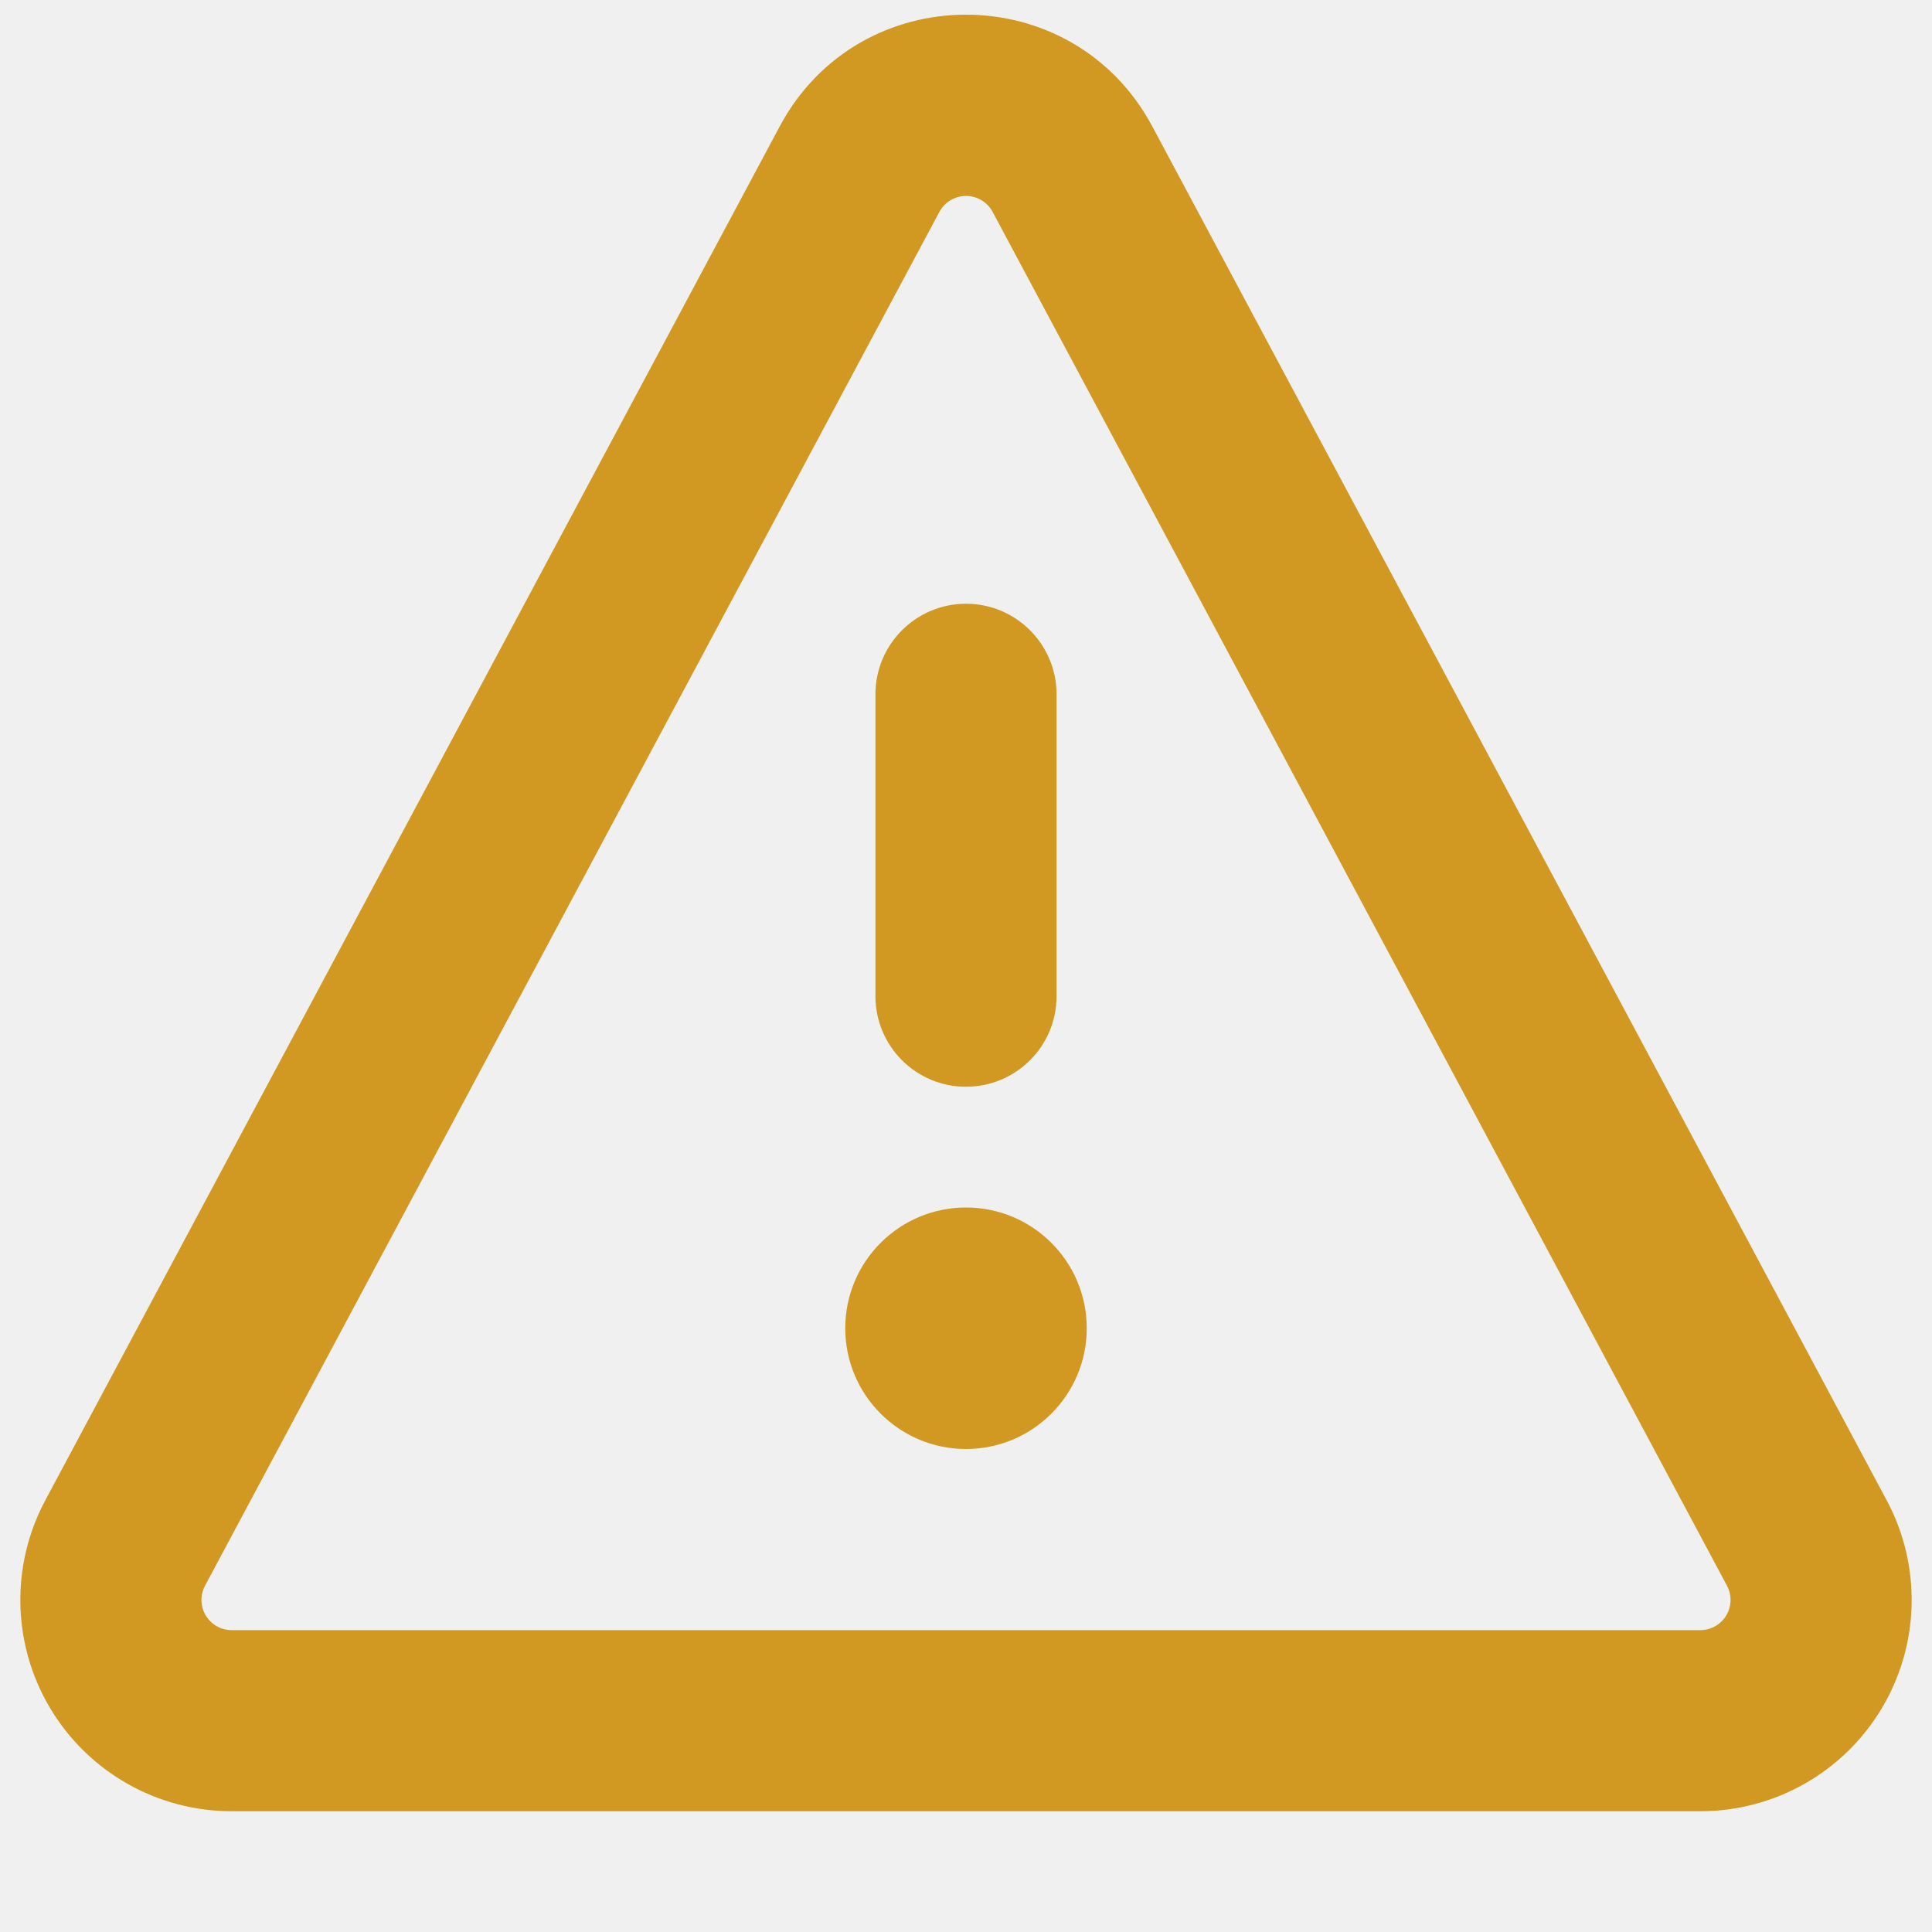
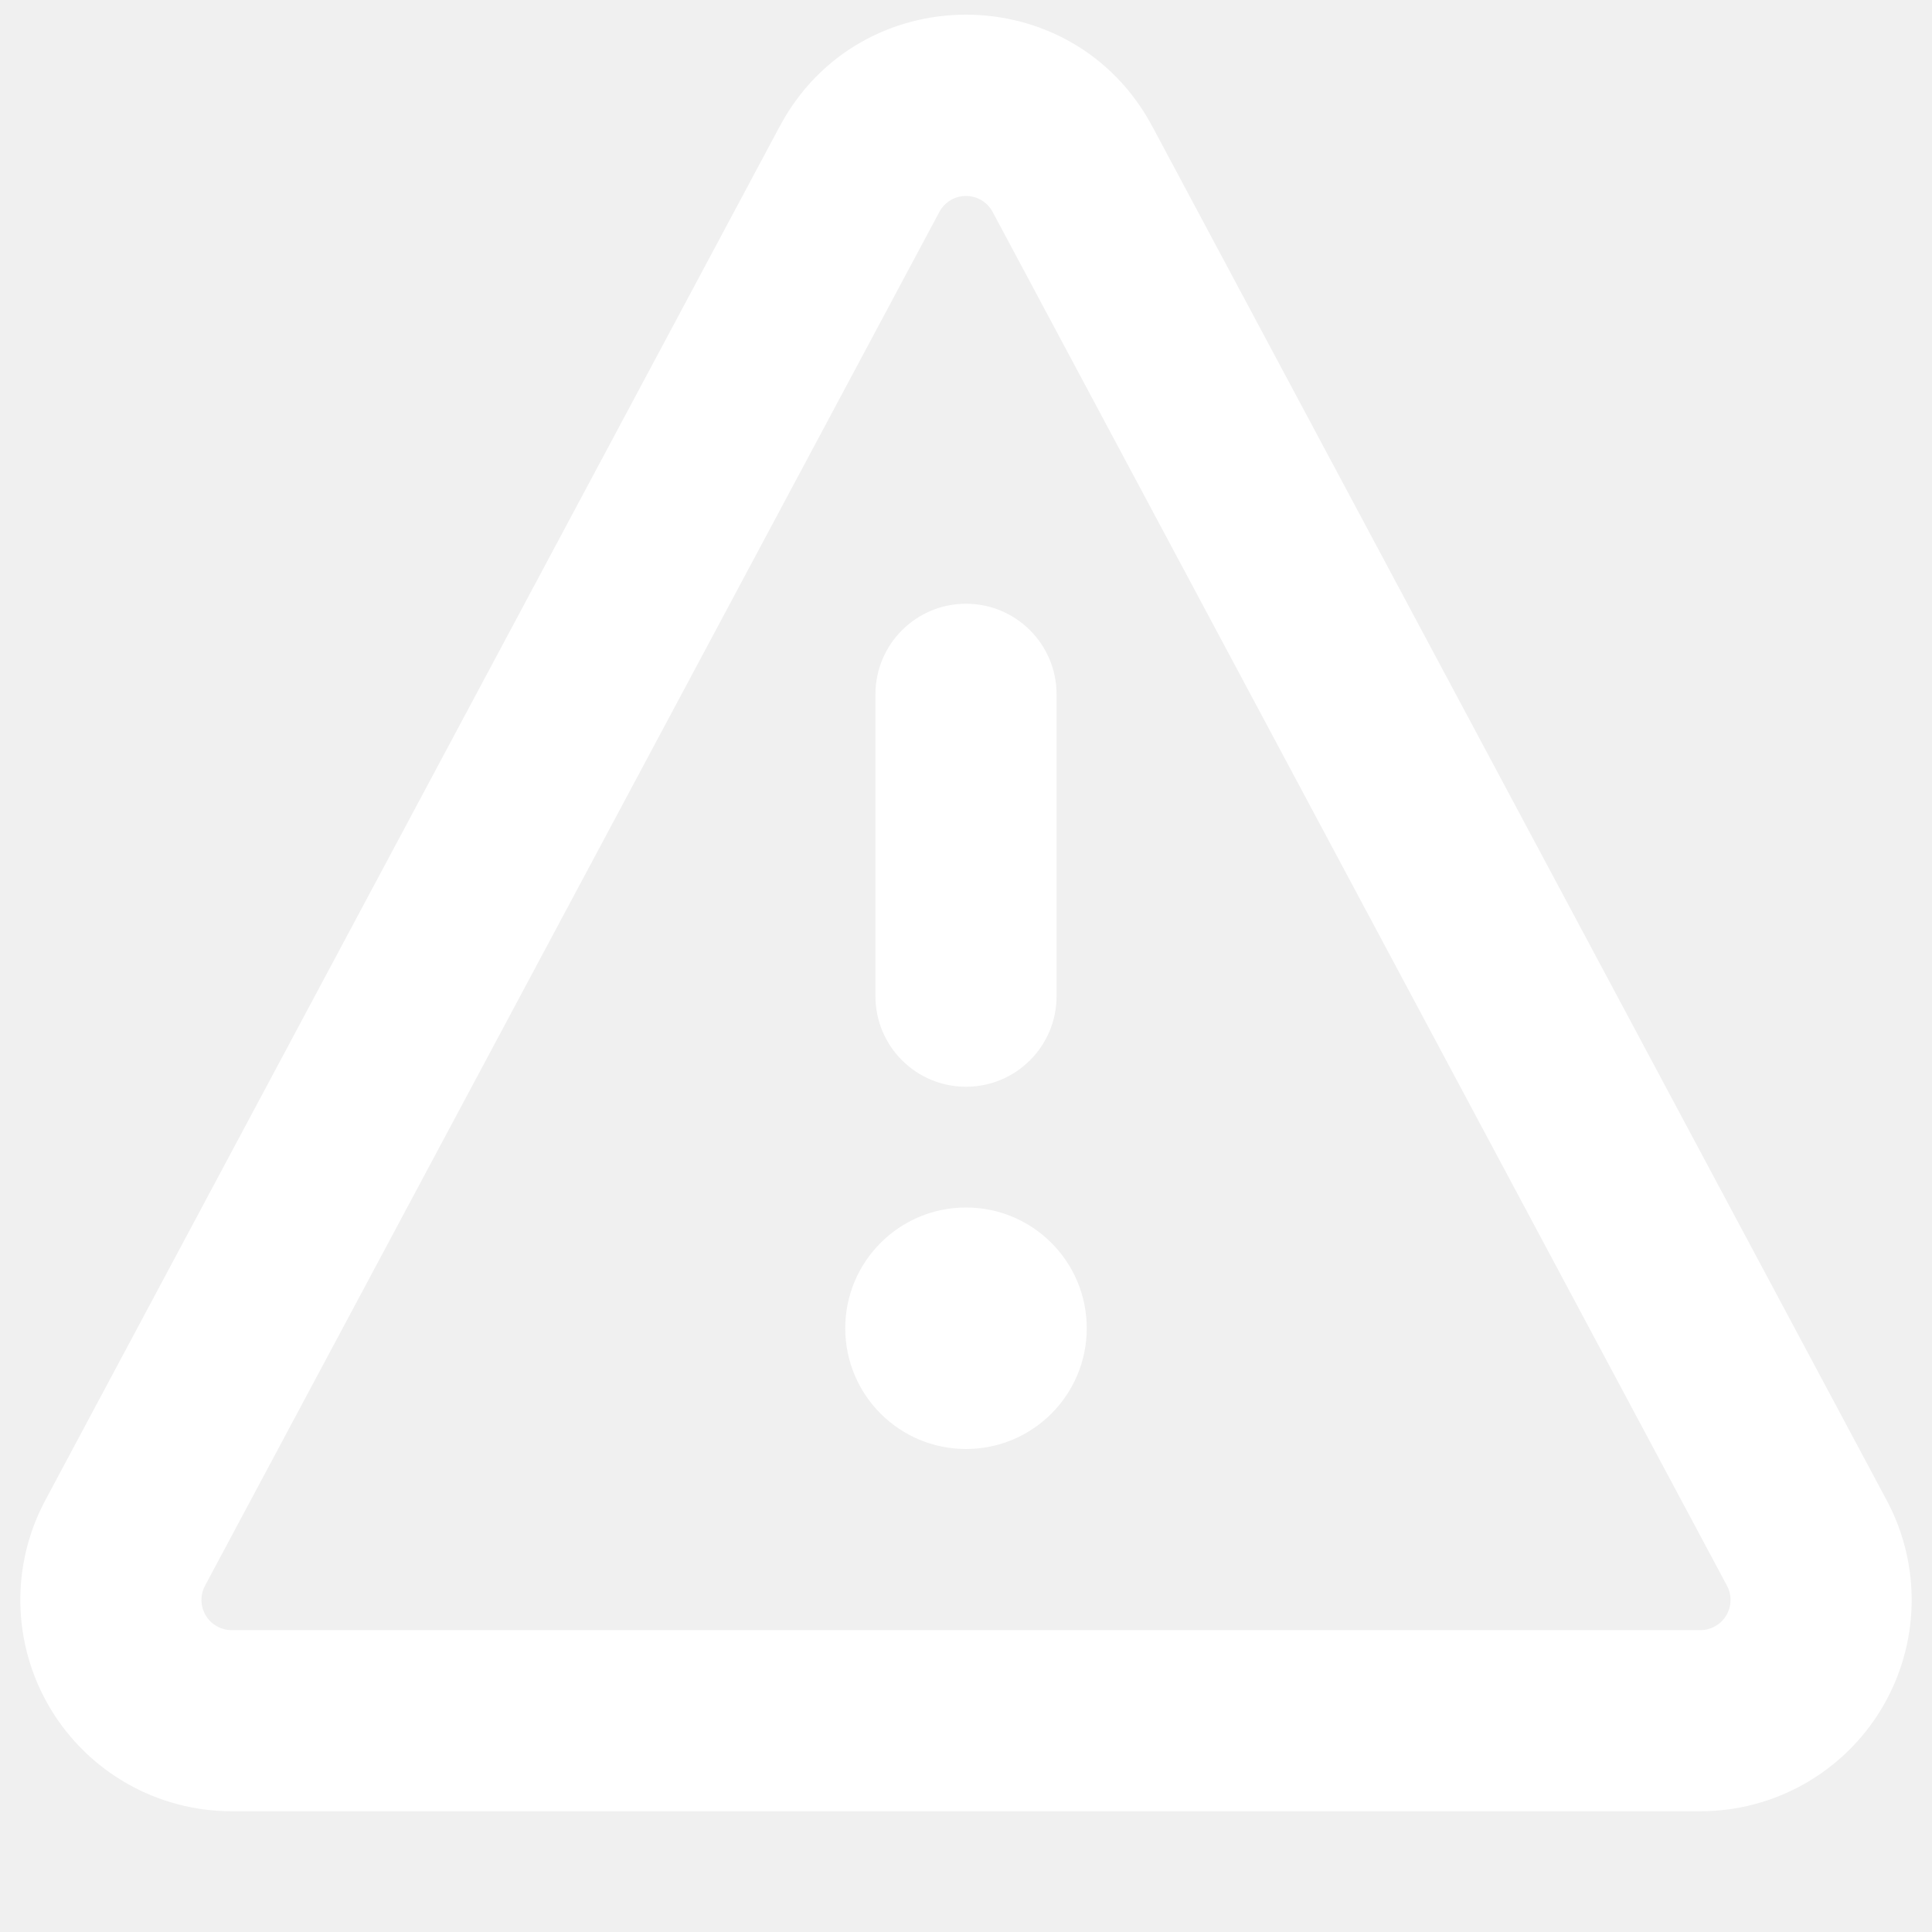
<svg xmlns="http://www.w3.org/2000/svg" class="octicon octicon-alert mr-2" viewBox="0 0 16 16" version="1.1" width="16" height="16" aria-hidden="true">
-   <path d="M6.457 1.047c.659-1.234 2.427-1.234 3.086 0l6.082 11.378A1.75 1.75 0 0 1 14.082 15H1.918a1.75 1.75 0 0 1-1.543-2.575Zm1.763.707a.25.25 0 0 0-.44 0L1.698 13.132a.25.25 0 0 0 .22.368h12.164a.25.25 0 0 0 .22-.368Zm.53 3.996v2.5a.75.75 0 0 1-1.5 0v-2.5a.75.75 0 0 1 1.5 0ZM9 11a1 1 0 1 1-2 0 1 1 0 0 1 2 0Z" fill="#D29922" />
+   <path d="M6.457 1.047c.659-1.234 2.427-1.234 3.086 0l6.082 11.378A1.75 1.75 0 0 1 14.082 15H1.918a1.75 1.75 0 0 1-1.543-2.575Zm1.763.707a.25.25 0 0 0-.44 0L1.698 13.132a.25.25 0 0 0 .22.368h12.164a.25.25 0 0 0 .22-.368Zm.53 3.996v2.5a.75.75 0 0 1-1.5 0v-2.5a.75.75 0 0 1 1.5 0ZM9 11a1 1 0 1 1-2 0 1 1 0 0 1 2 0Z" fill="#ffffff" />
</svg>
